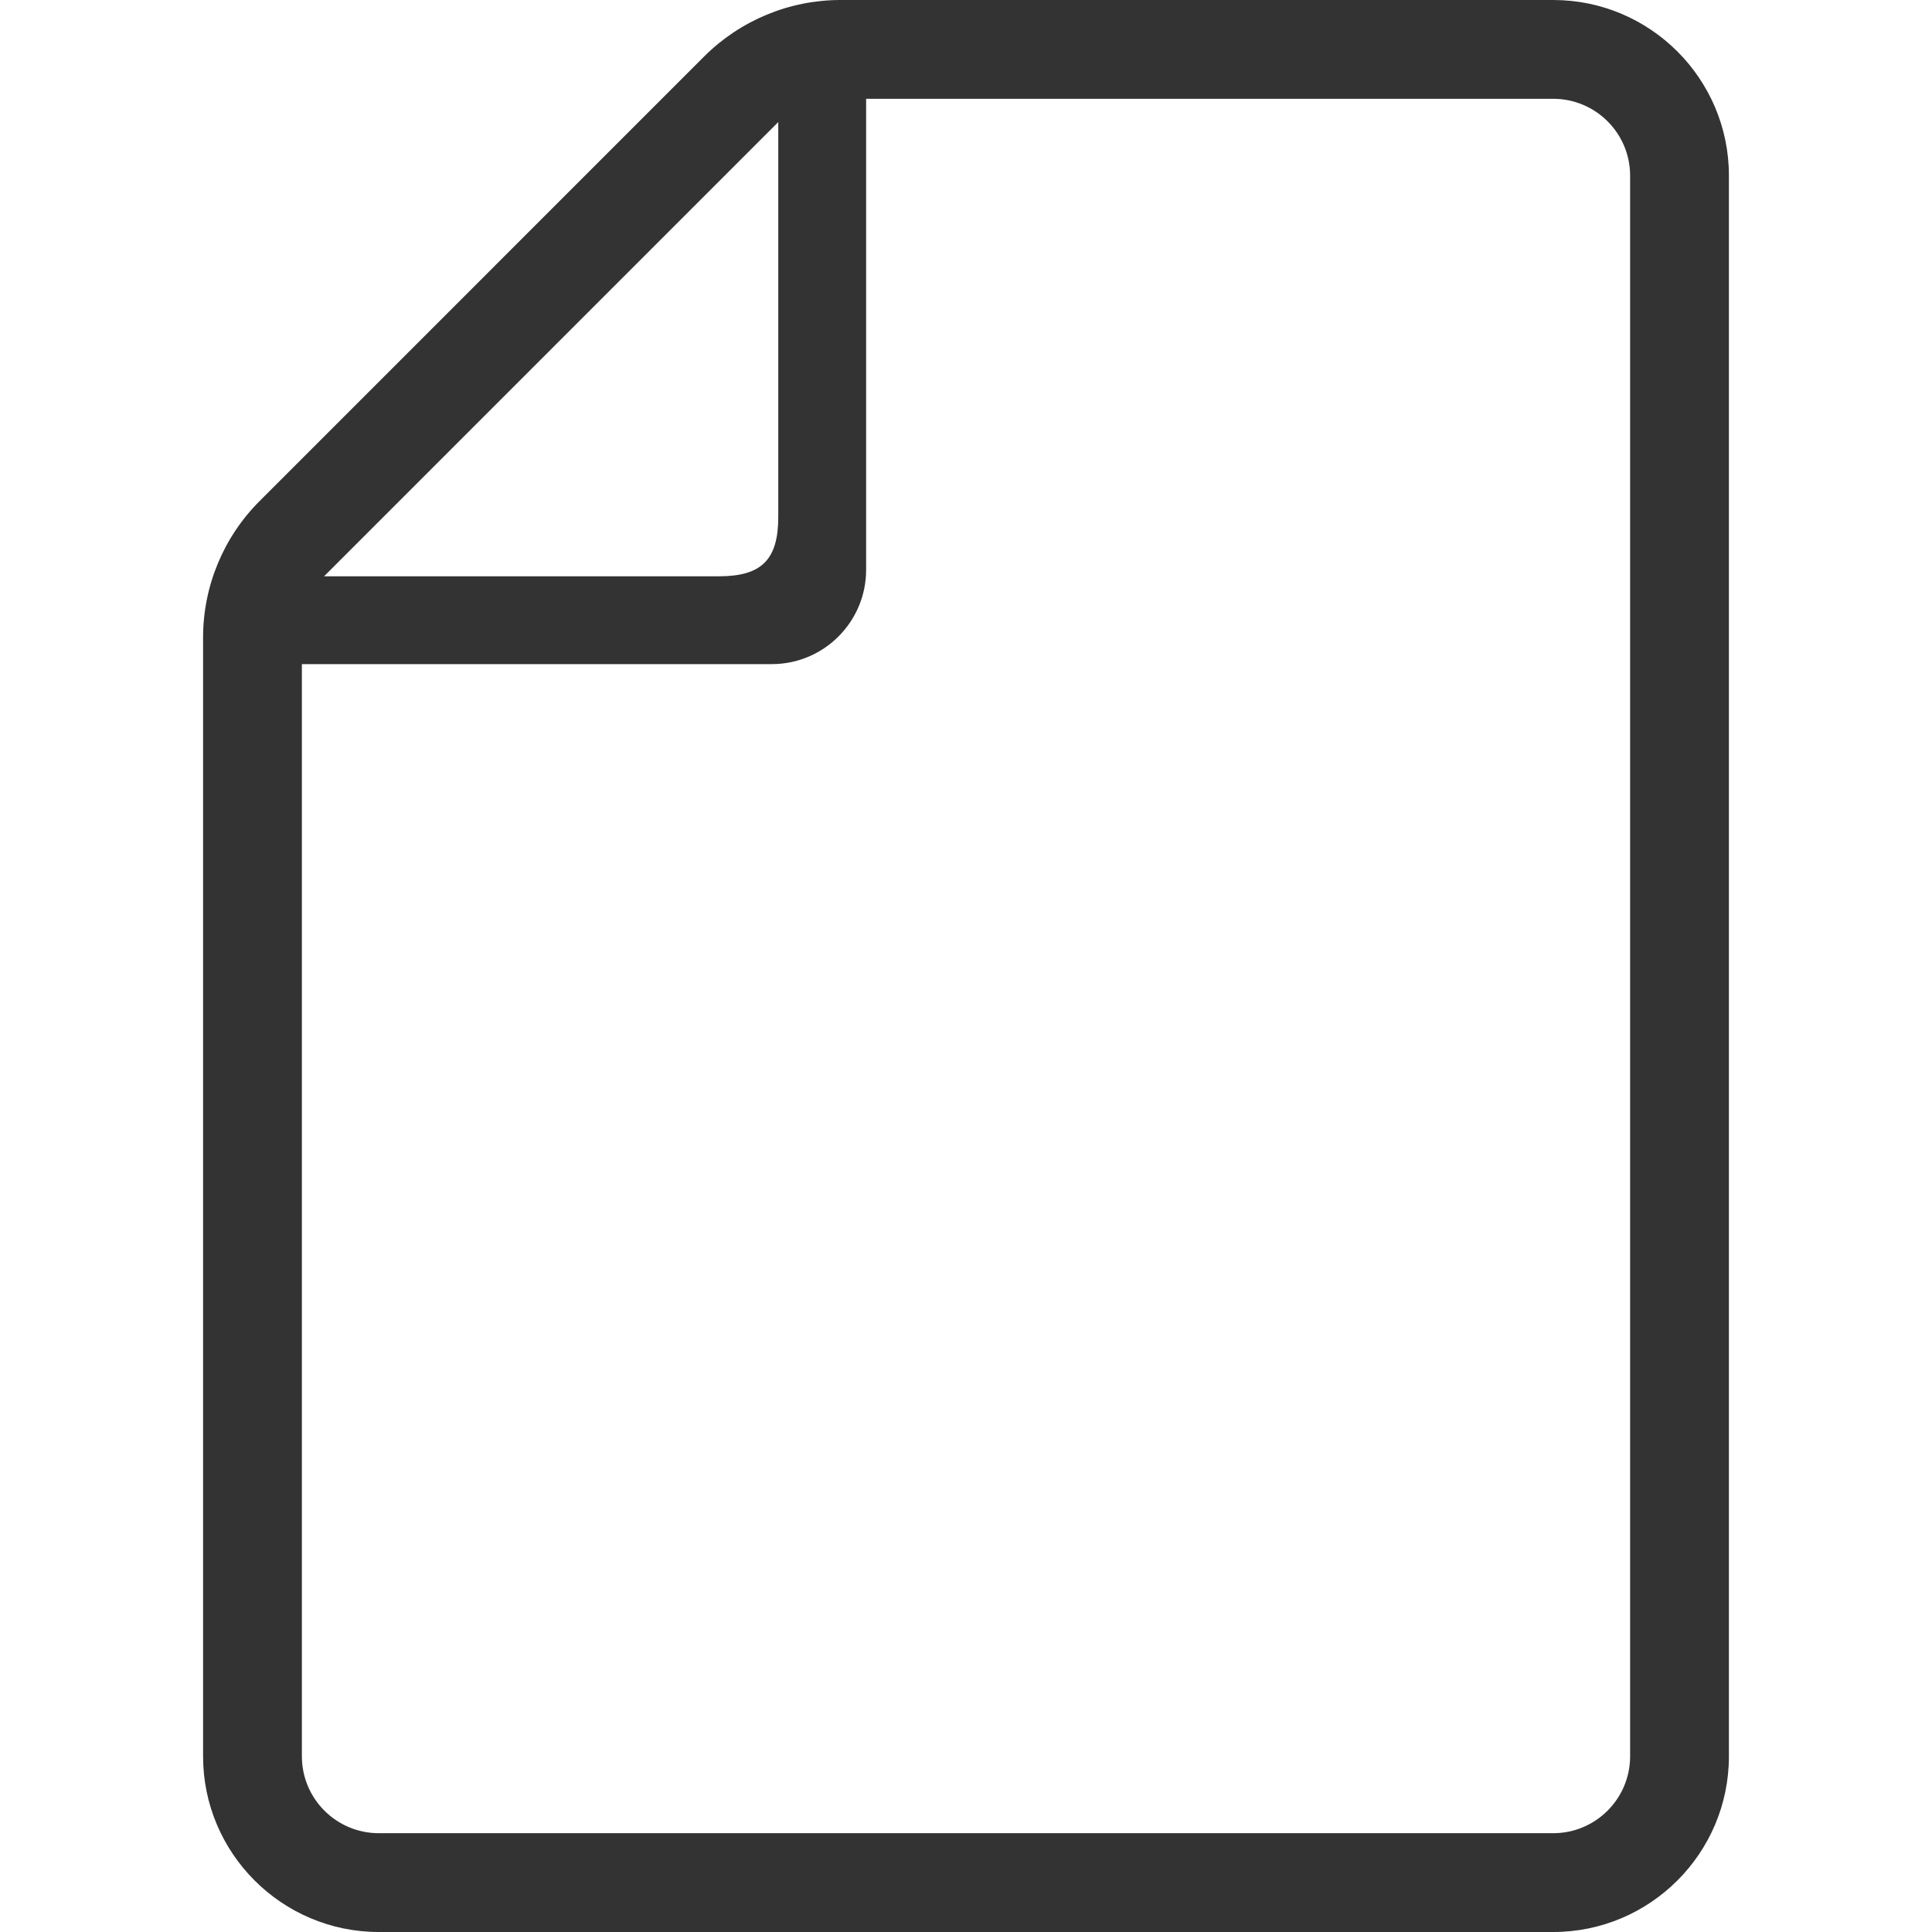
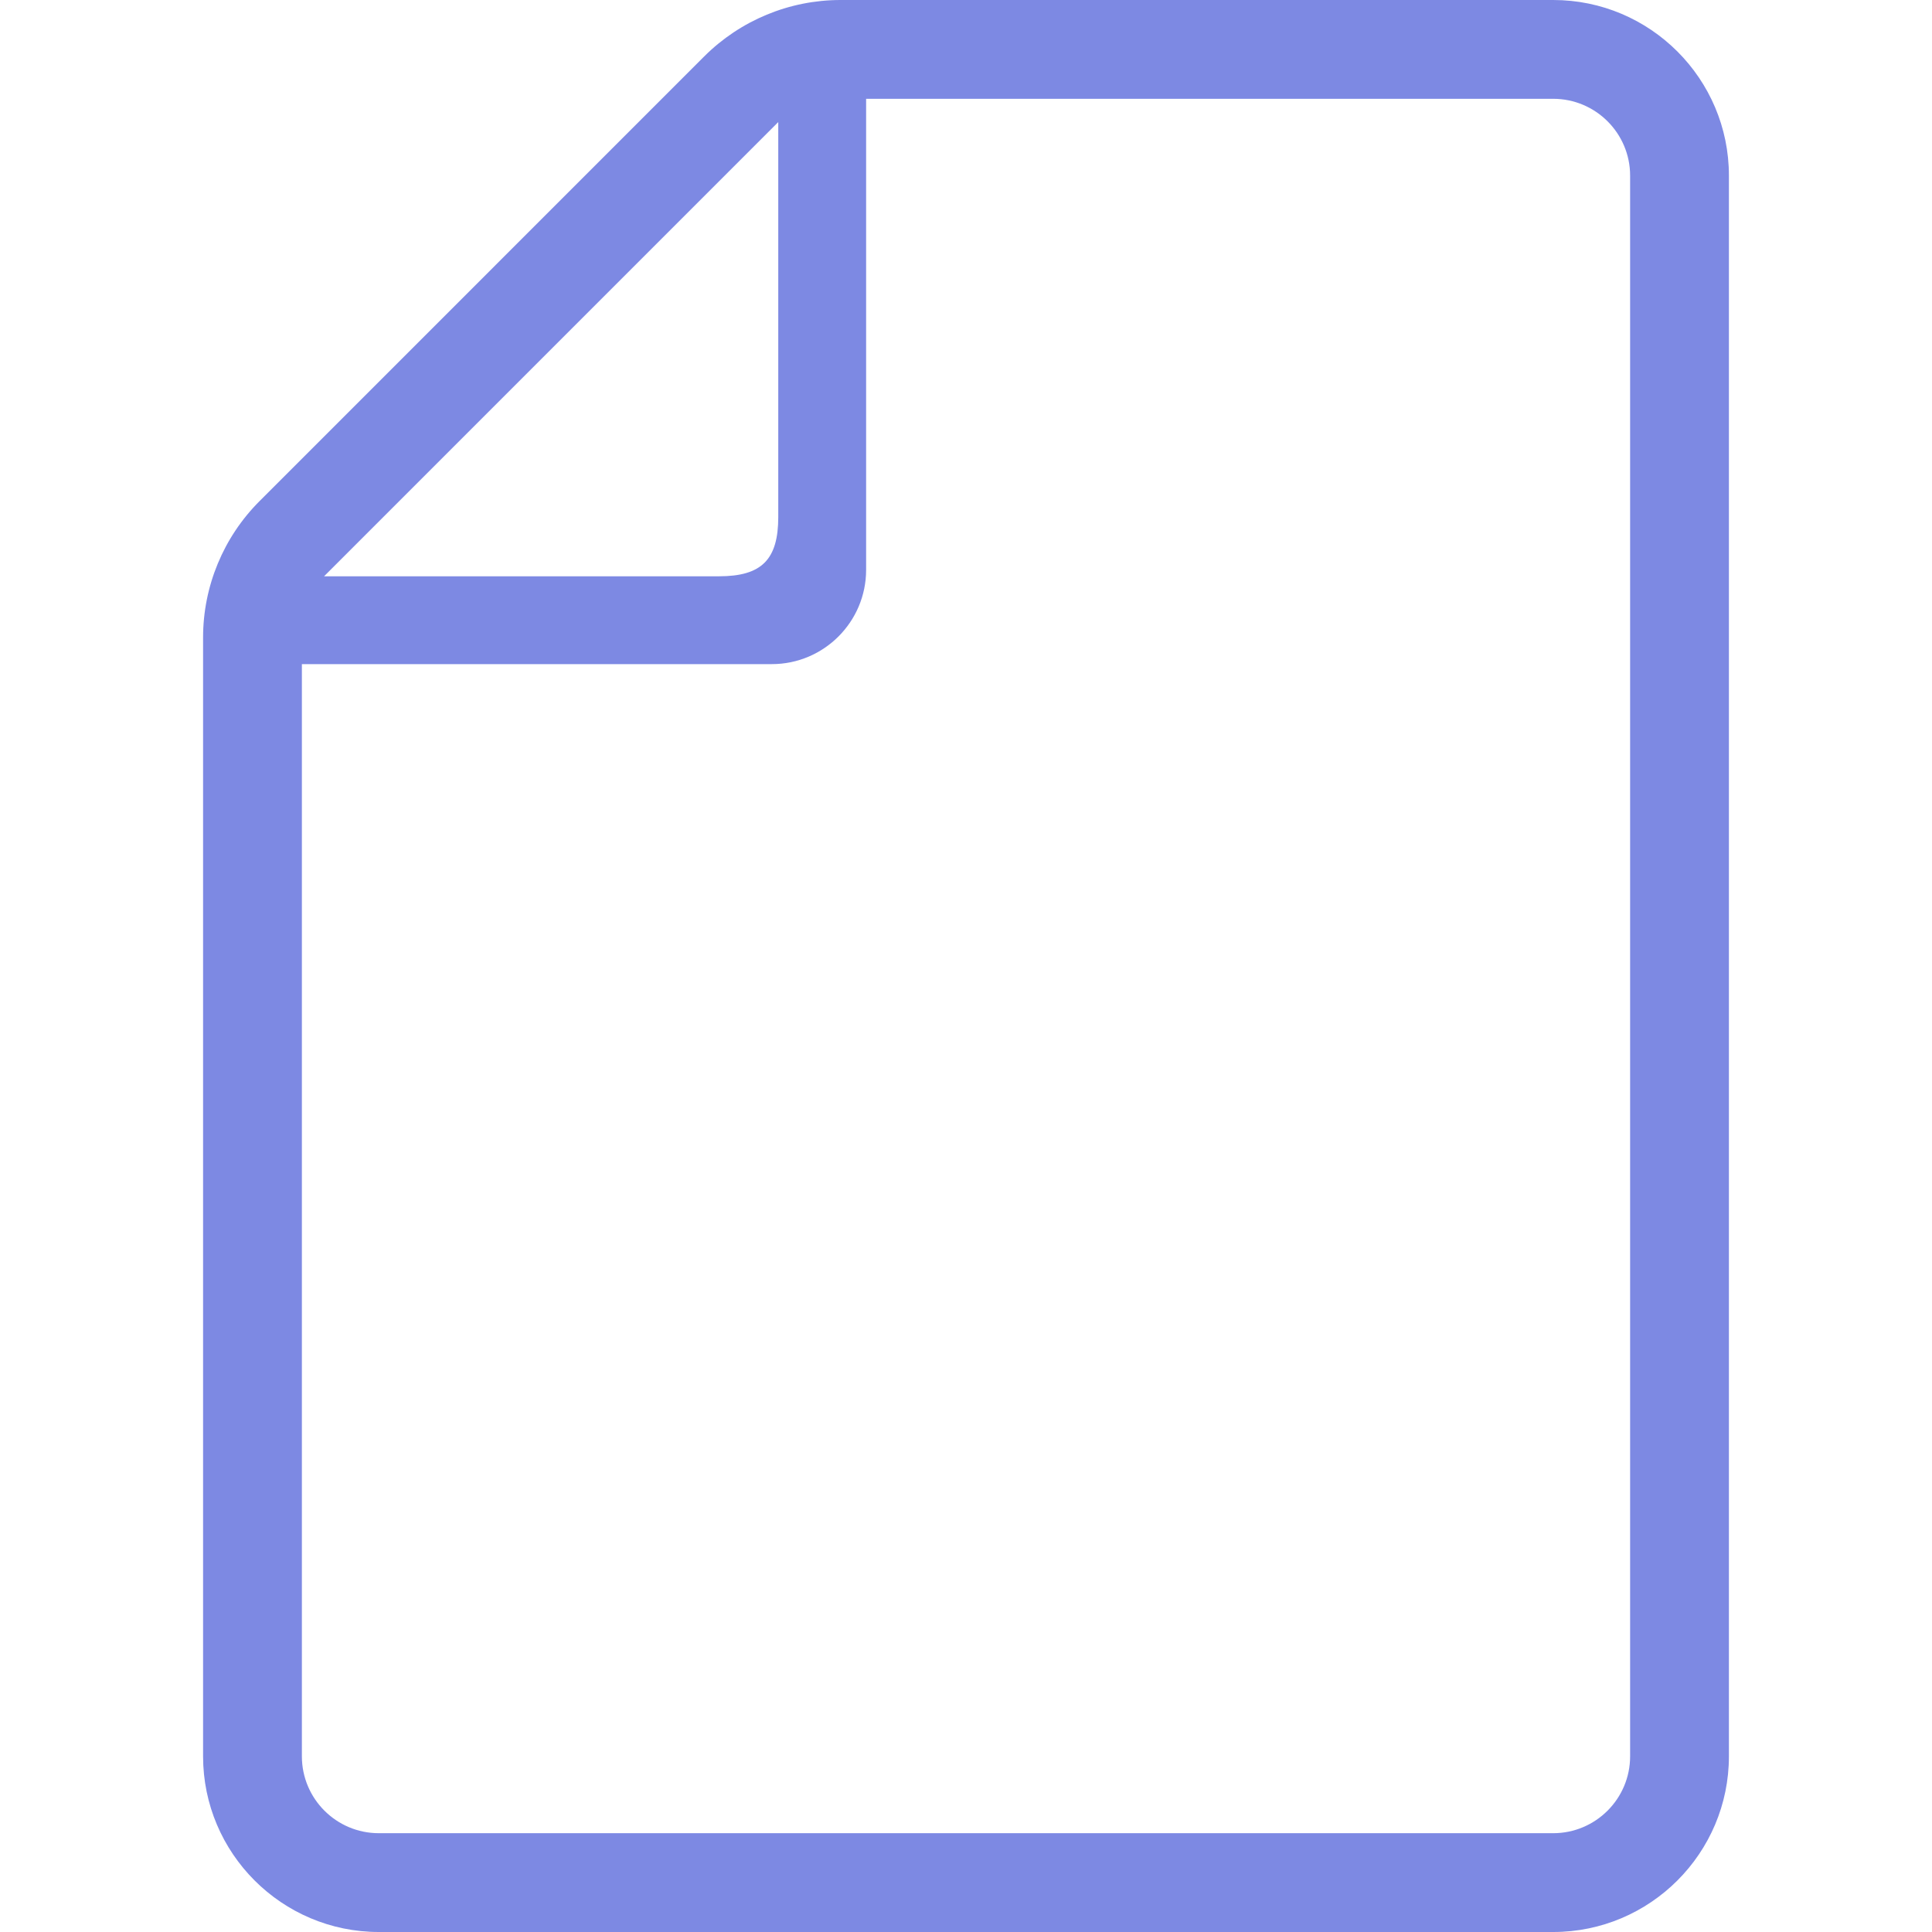
<svg xmlns="http://www.w3.org/2000/svg" version="1.1" id="_x32_" x="0px" y="0px" viewBox="0 0 512 512" style="width: 256px; height: 256px; opacity: 1;" xml:space="preserve">
  <style type="text/css">
- 	.st0{fill:#4B4B4B;}
+ 	.st0{fill:#7d89e3;}
</style>
  <g>
-     <path class="st0" d="M411.626,0H222.754c-13.552,0-26.56,5.39-36.148,14.969L68.794,132.788   c-9.594,9.587-14.976,22.596-14.976,36.156v296.5c0,25.67,20.892,46.556,46.564,46.556h311.243   c25.664,0,46.556-20.886,46.556-46.556V46.542C458.182,20.878,437.289,0,411.626,0z M206.248,32.349v104.652   c0,11.313-4.402,15.722-15.715,15.722H85.881L206.248,32.349z M431.998,465.444c0,11.237-9.142,20.372-20.372,20.372H100.382   c-11.245,0-20.38-9.135-20.38-20.372V175.998h124.55c13.77,0,24.978-11.207,24.978-24.985V26.184h182.096   c11.23,0,20.372,9.127,20.372,20.358V465.444z" style="fill: rgb(51, 51, 51);" />
+     <path class="st0" d="M411.626,0H222.754c-13.552,0-26.56,5.39-36.148,14.969L68.794,132.788   c-9.594,9.587-14.976,22.596-14.976,36.156v296.5c0,25.67,20.892,46.556,46.564,46.556h311.243   c25.664,0,46.556-20.886,46.556-46.556V46.542C458.182,20.878,437.289,0,411.626,0z M206.248,32.349v104.652   c0,11.313-4.402,15.722-15.715,15.722H85.881L206.248,32.349z M431.998,465.444c0,11.237-9.142,20.372-20.372,20.372H100.382   c-11.245,0-20.38-9.135-20.38-20.372V175.998h124.55c13.77,0,24.978-11.207,24.978-24.985V26.184h182.096   c11.23,0,20.372,9.127,20.372,20.358V465.444z" style="fill: #7d89e3;" />
  </g>
</svg>
